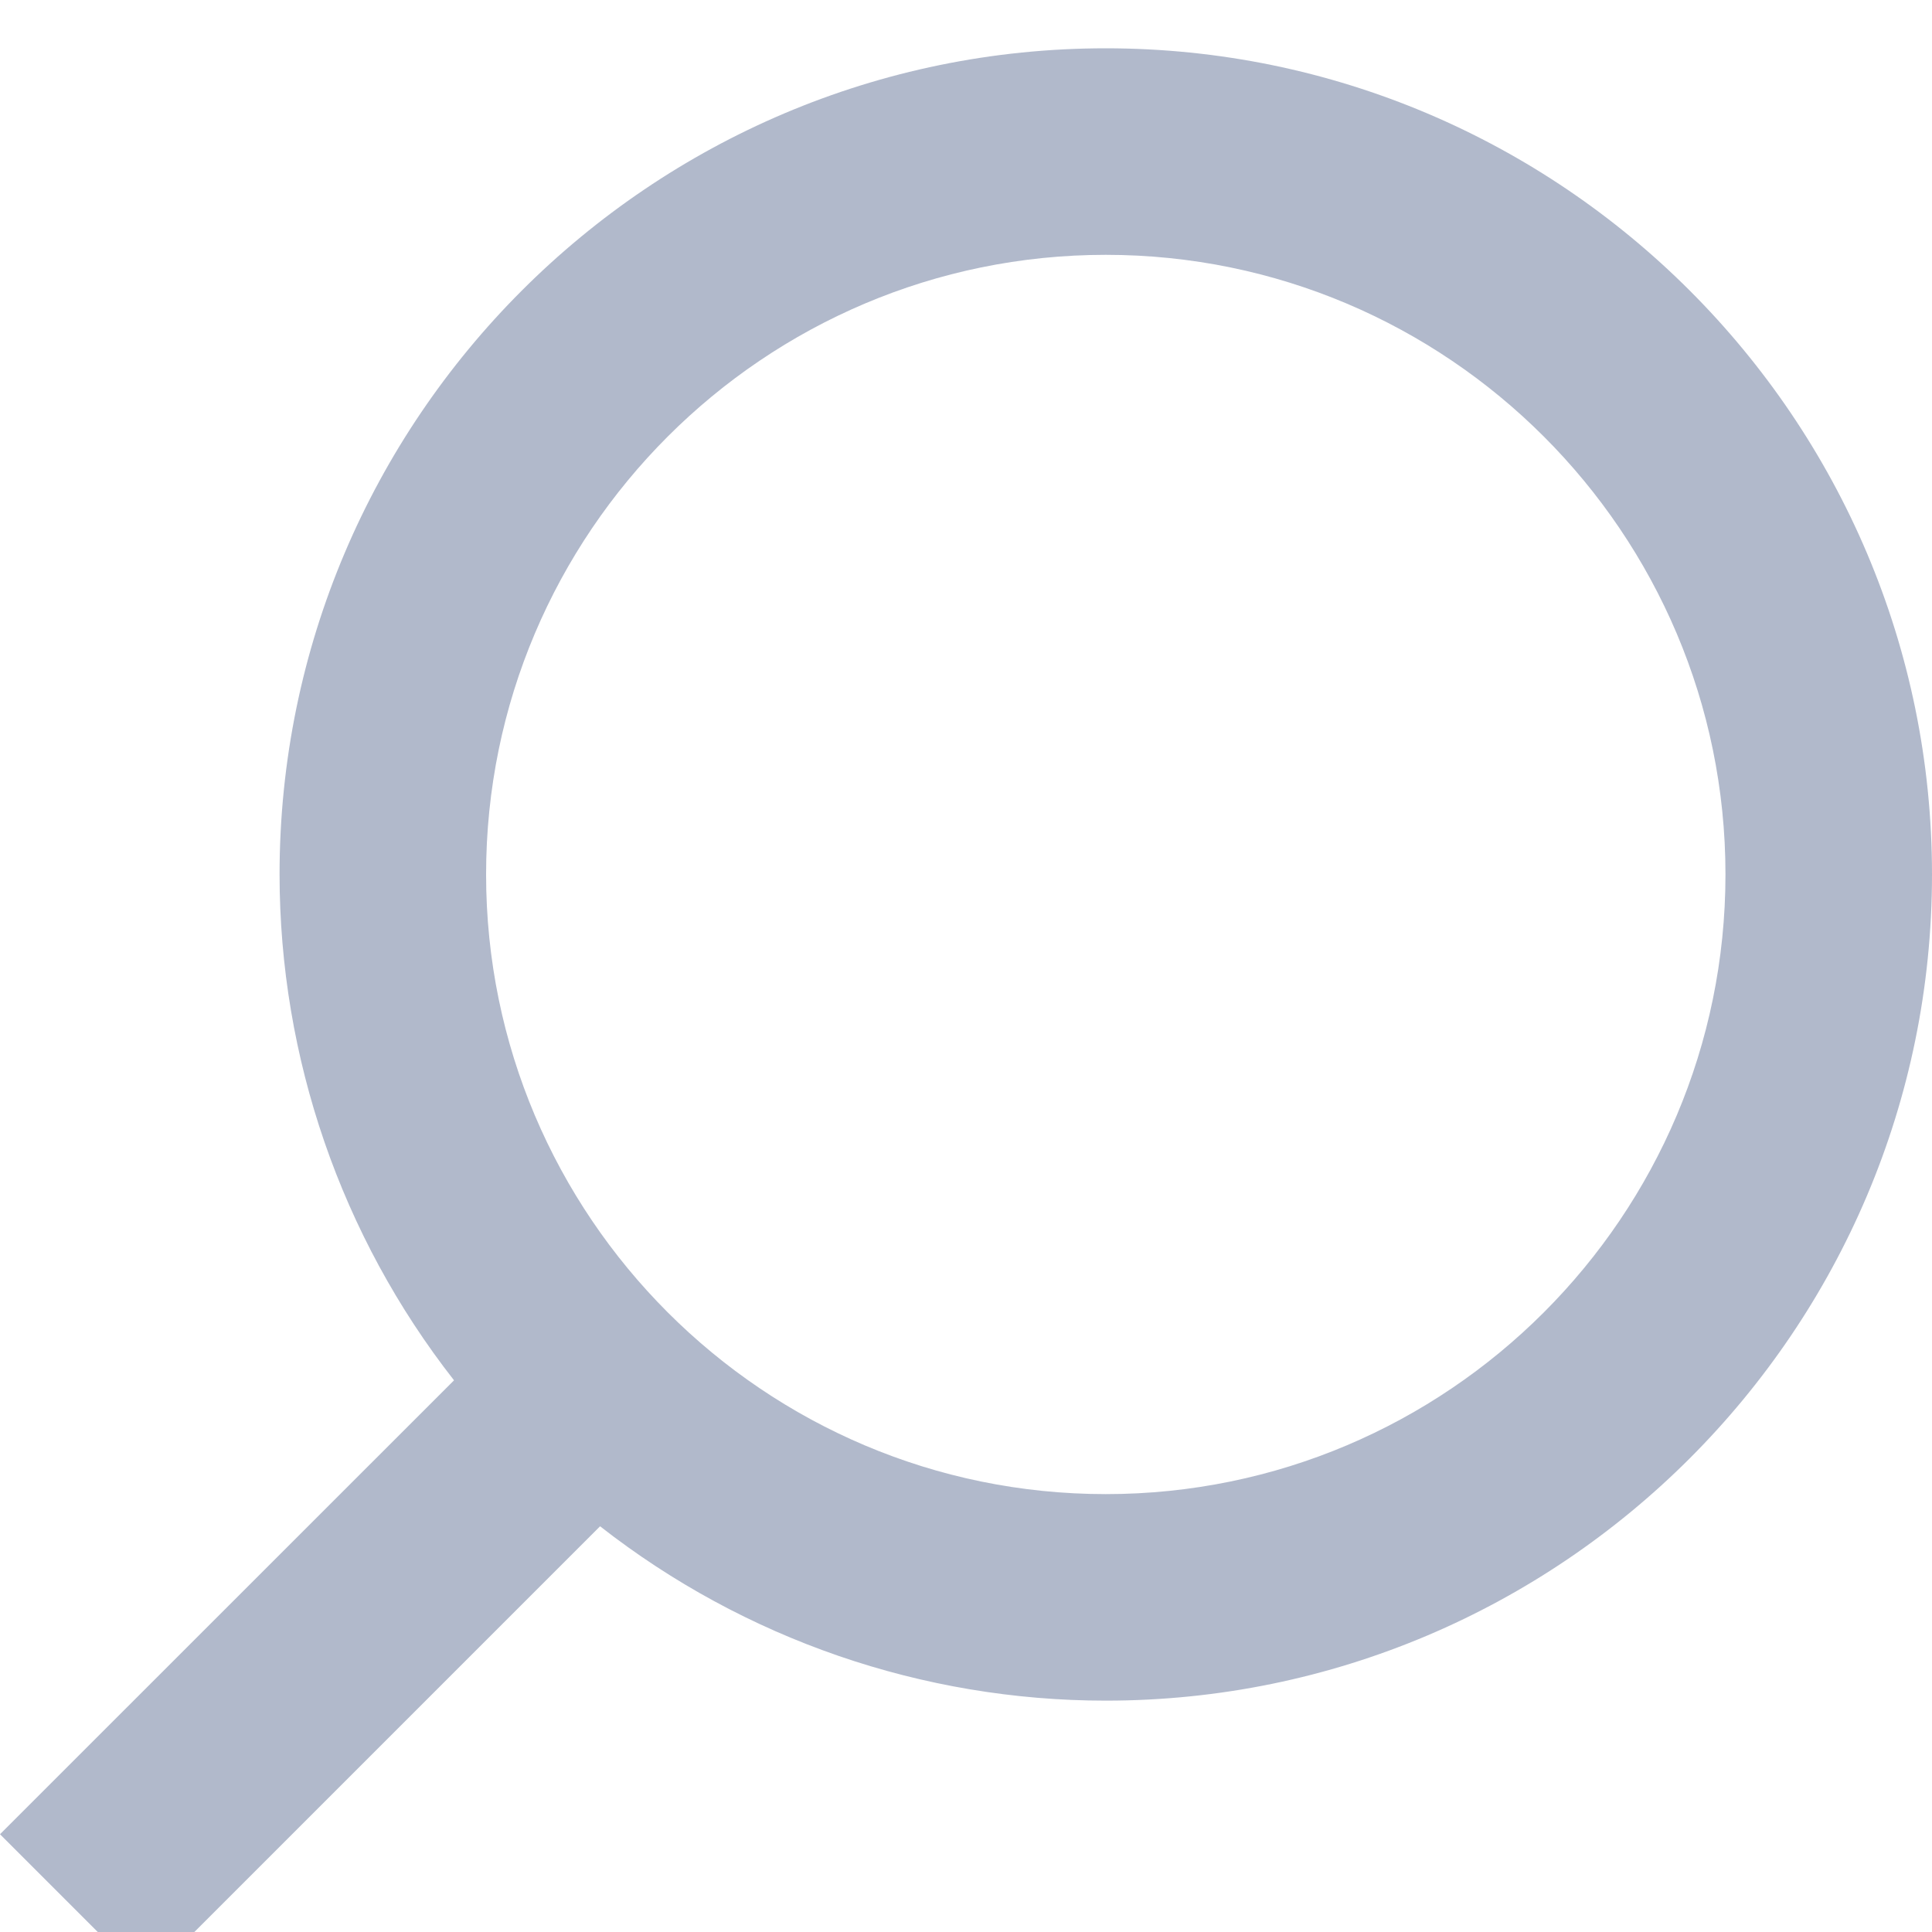
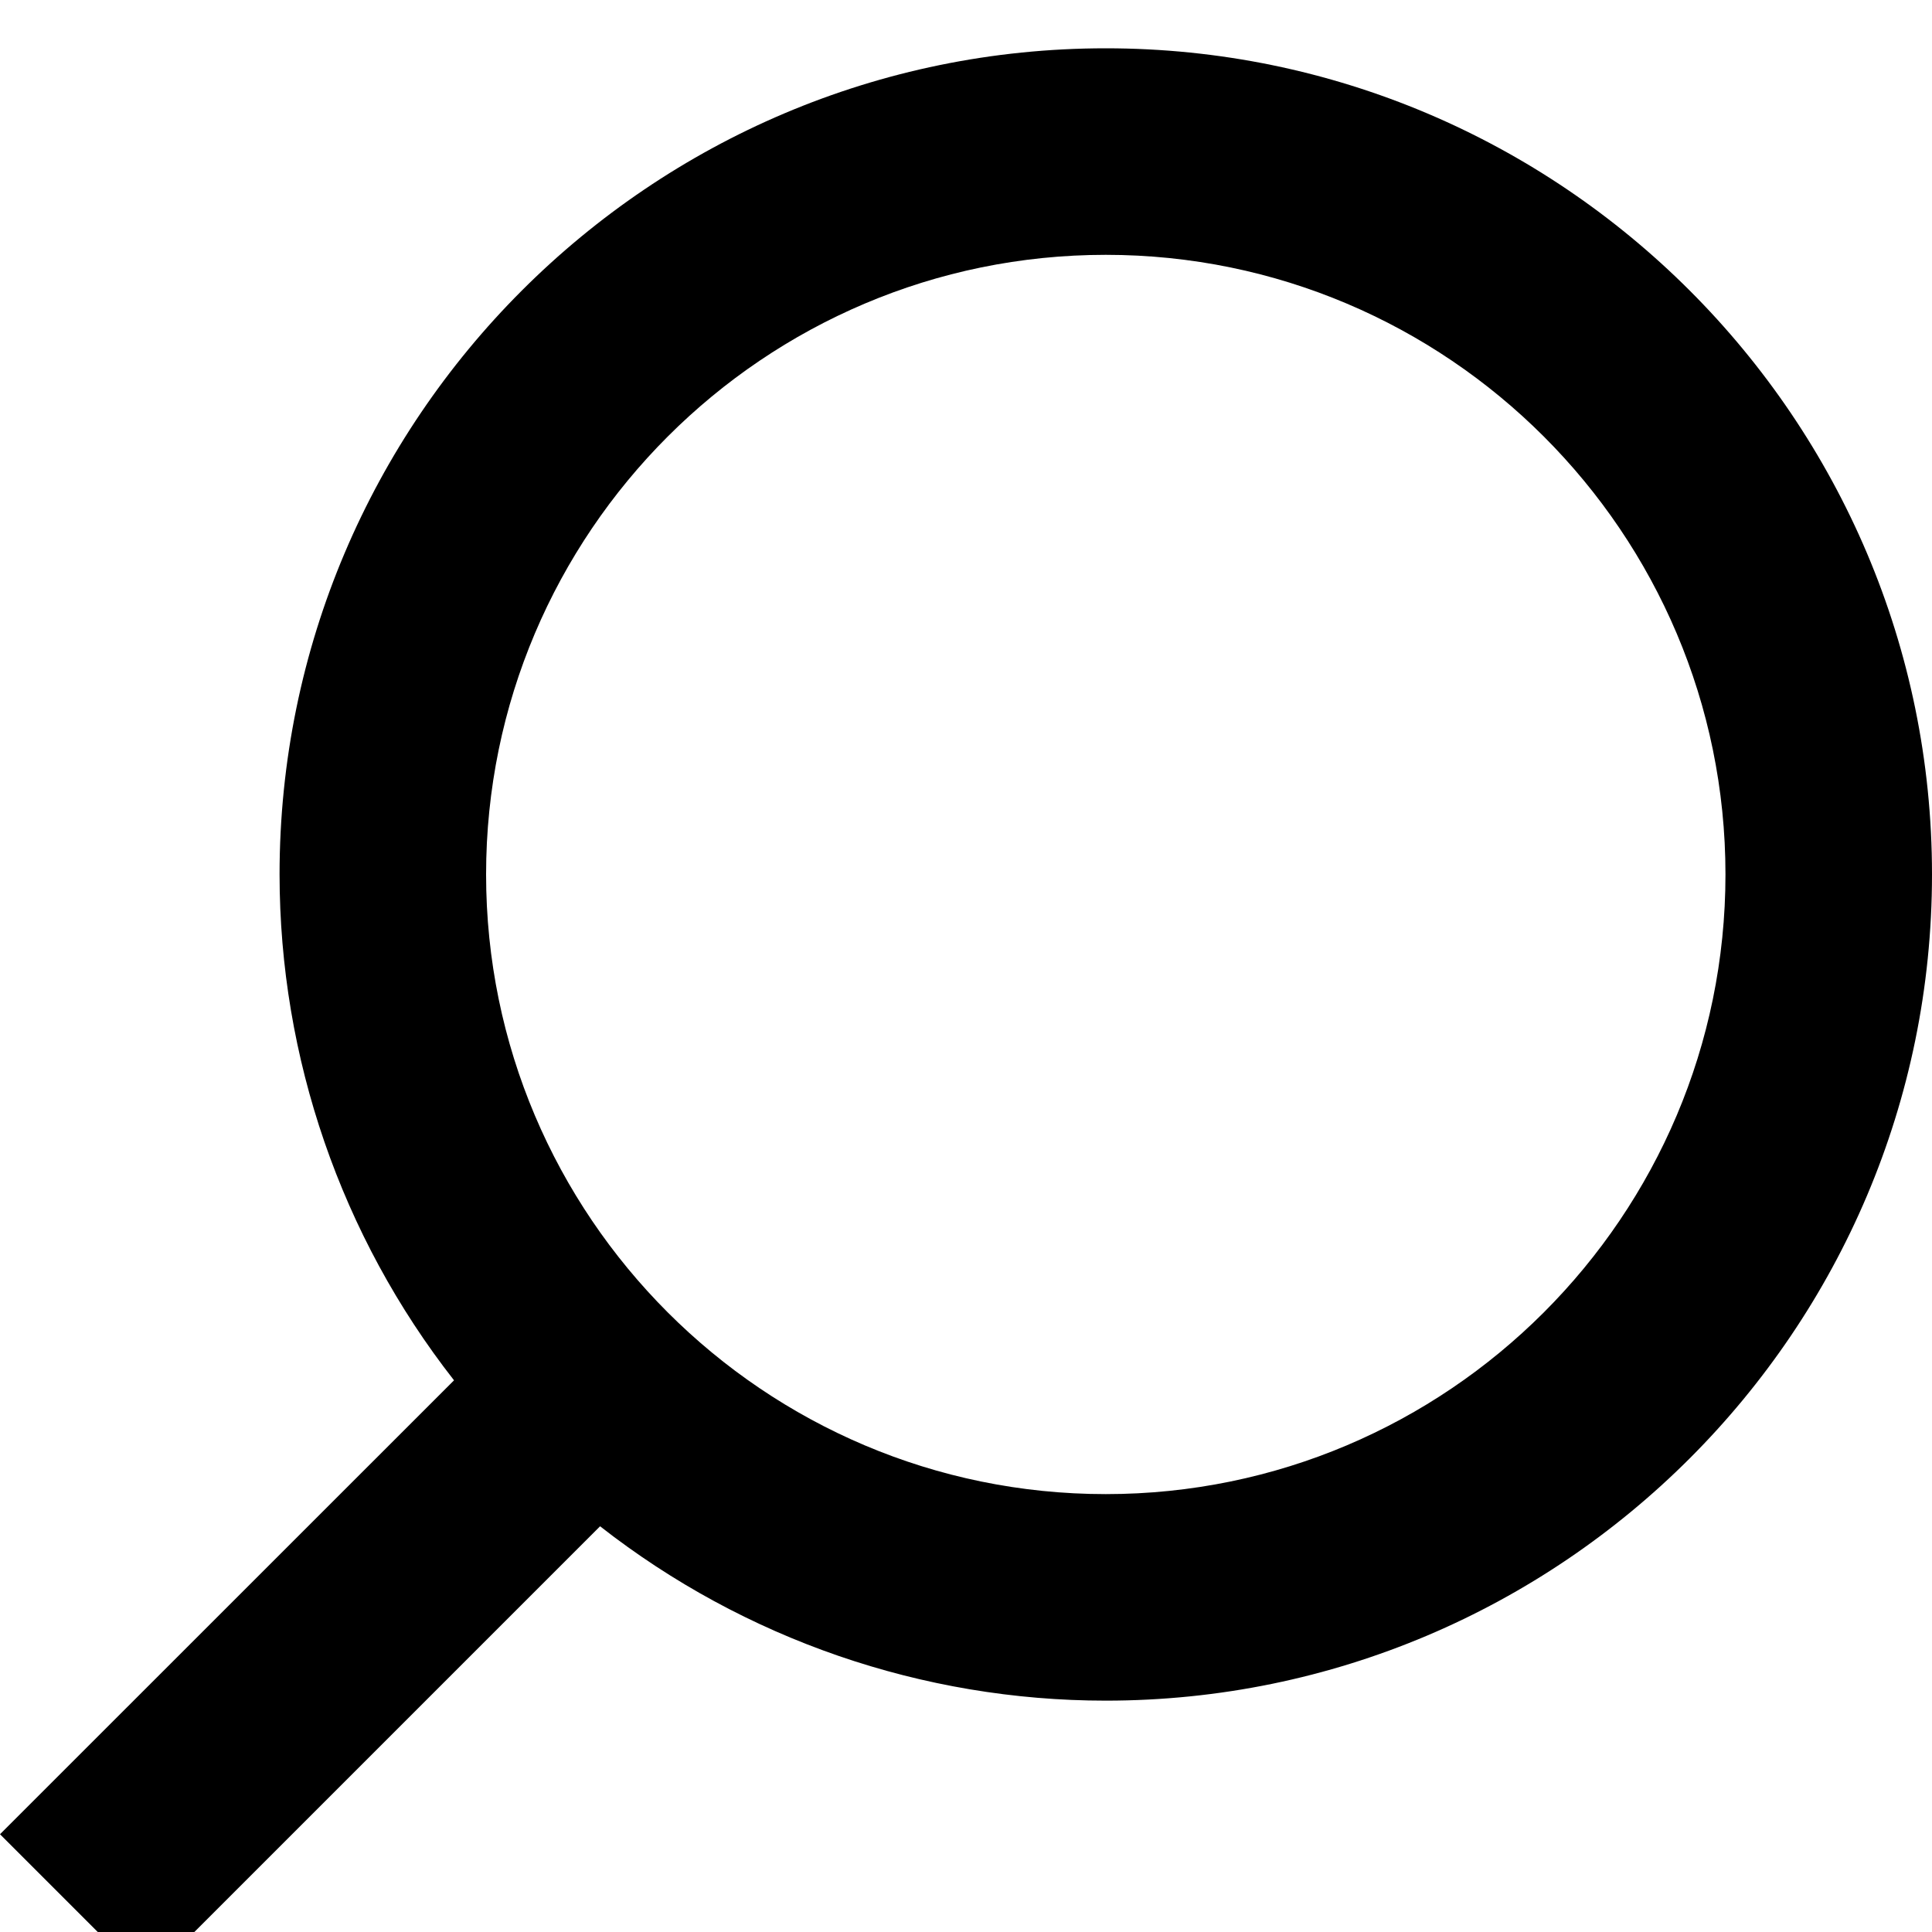
- <svg xmlns="http://www.w3.org/2000/svg" width="20" height="20" viewBox="0 0 20 20" fill="none">
-   <path d="M11.447 17.605C9.549 17.605 7.706 16.969 6.212 15.8L1.512 20.5L-5.57979e-07 18.988L4.7 14.289C3.53 12.794 2.895 10.95 2.894 9.052C2.894 4.337 6.731 0.5 11.447 0.5C16.163 0.5 20 4.337 20 9.052C20 13.768 16.163 17.605 11.447 17.605ZM11.447 2.638C7.909 2.638 5.032 5.515 5.032 9.052C5.032 12.59 7.909 15.467 11.447 15.467C14.985 15.467 17.862 12.59 17.862 9.052C17.862 5.515 14.985 2.638 11.447 2.638Z" fill="#909CB5" fill-opacity="0.7" />
+ <svg xmlns="http://www.w3.org/2000/svg" width="20" height="20" viewBox="0 0 20 20">
+   <path d="M11.447 17.605C9.549 17.605 7.706 16.969 6.212 15.8L1.512 20.5L-5.57979e-07 18.988L4.7 14.289C3.53 12.794 2.895 10.95 2.894 9.052C2.894 4.337 6.731 0.5 11.447 0.5C16.163 0.5 20 4.337 20 9.052C20 13.768 16.163 17.605 11.447 17.605ZM11.447 2.638C7.909 2.638 5.032 5.515 5.032 9.052C5.032 12.59 7.909 15.467 11.447 15.467C14.985 15.467 17.862 12.59 17.862 9.052C17.862 5.515 14.985 2.638 11.447 2.638Z" />
</svg>
